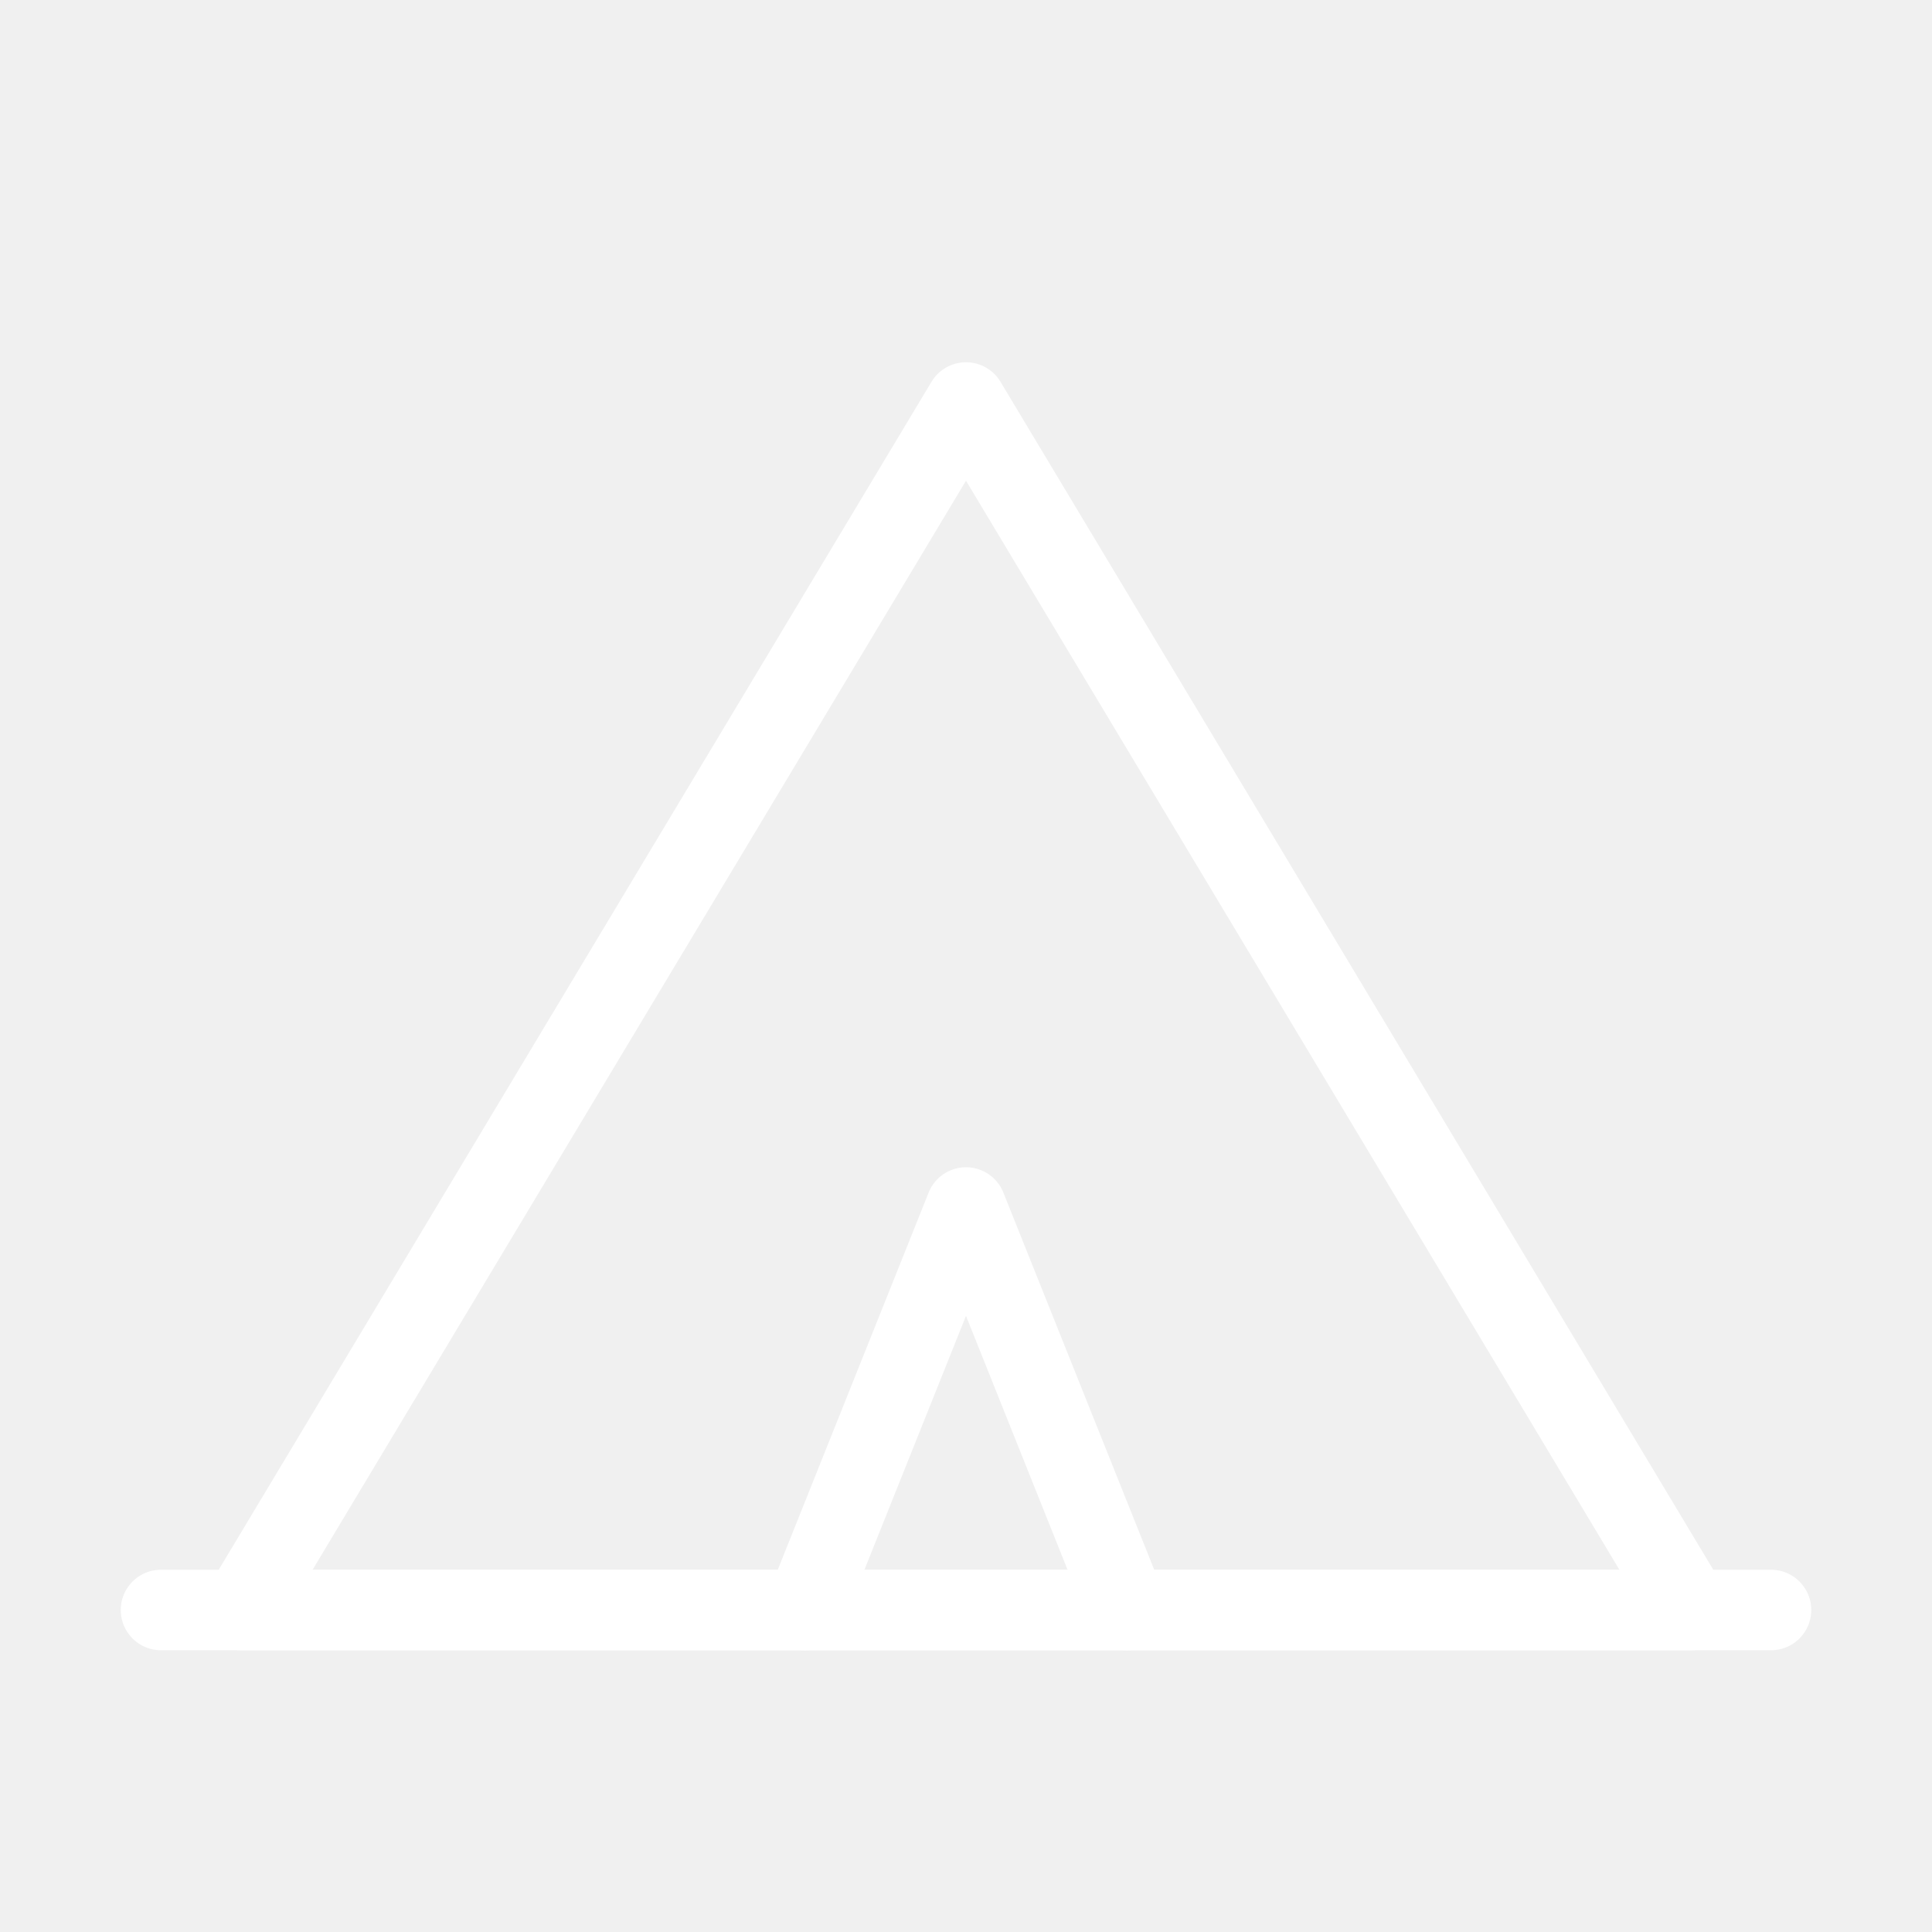
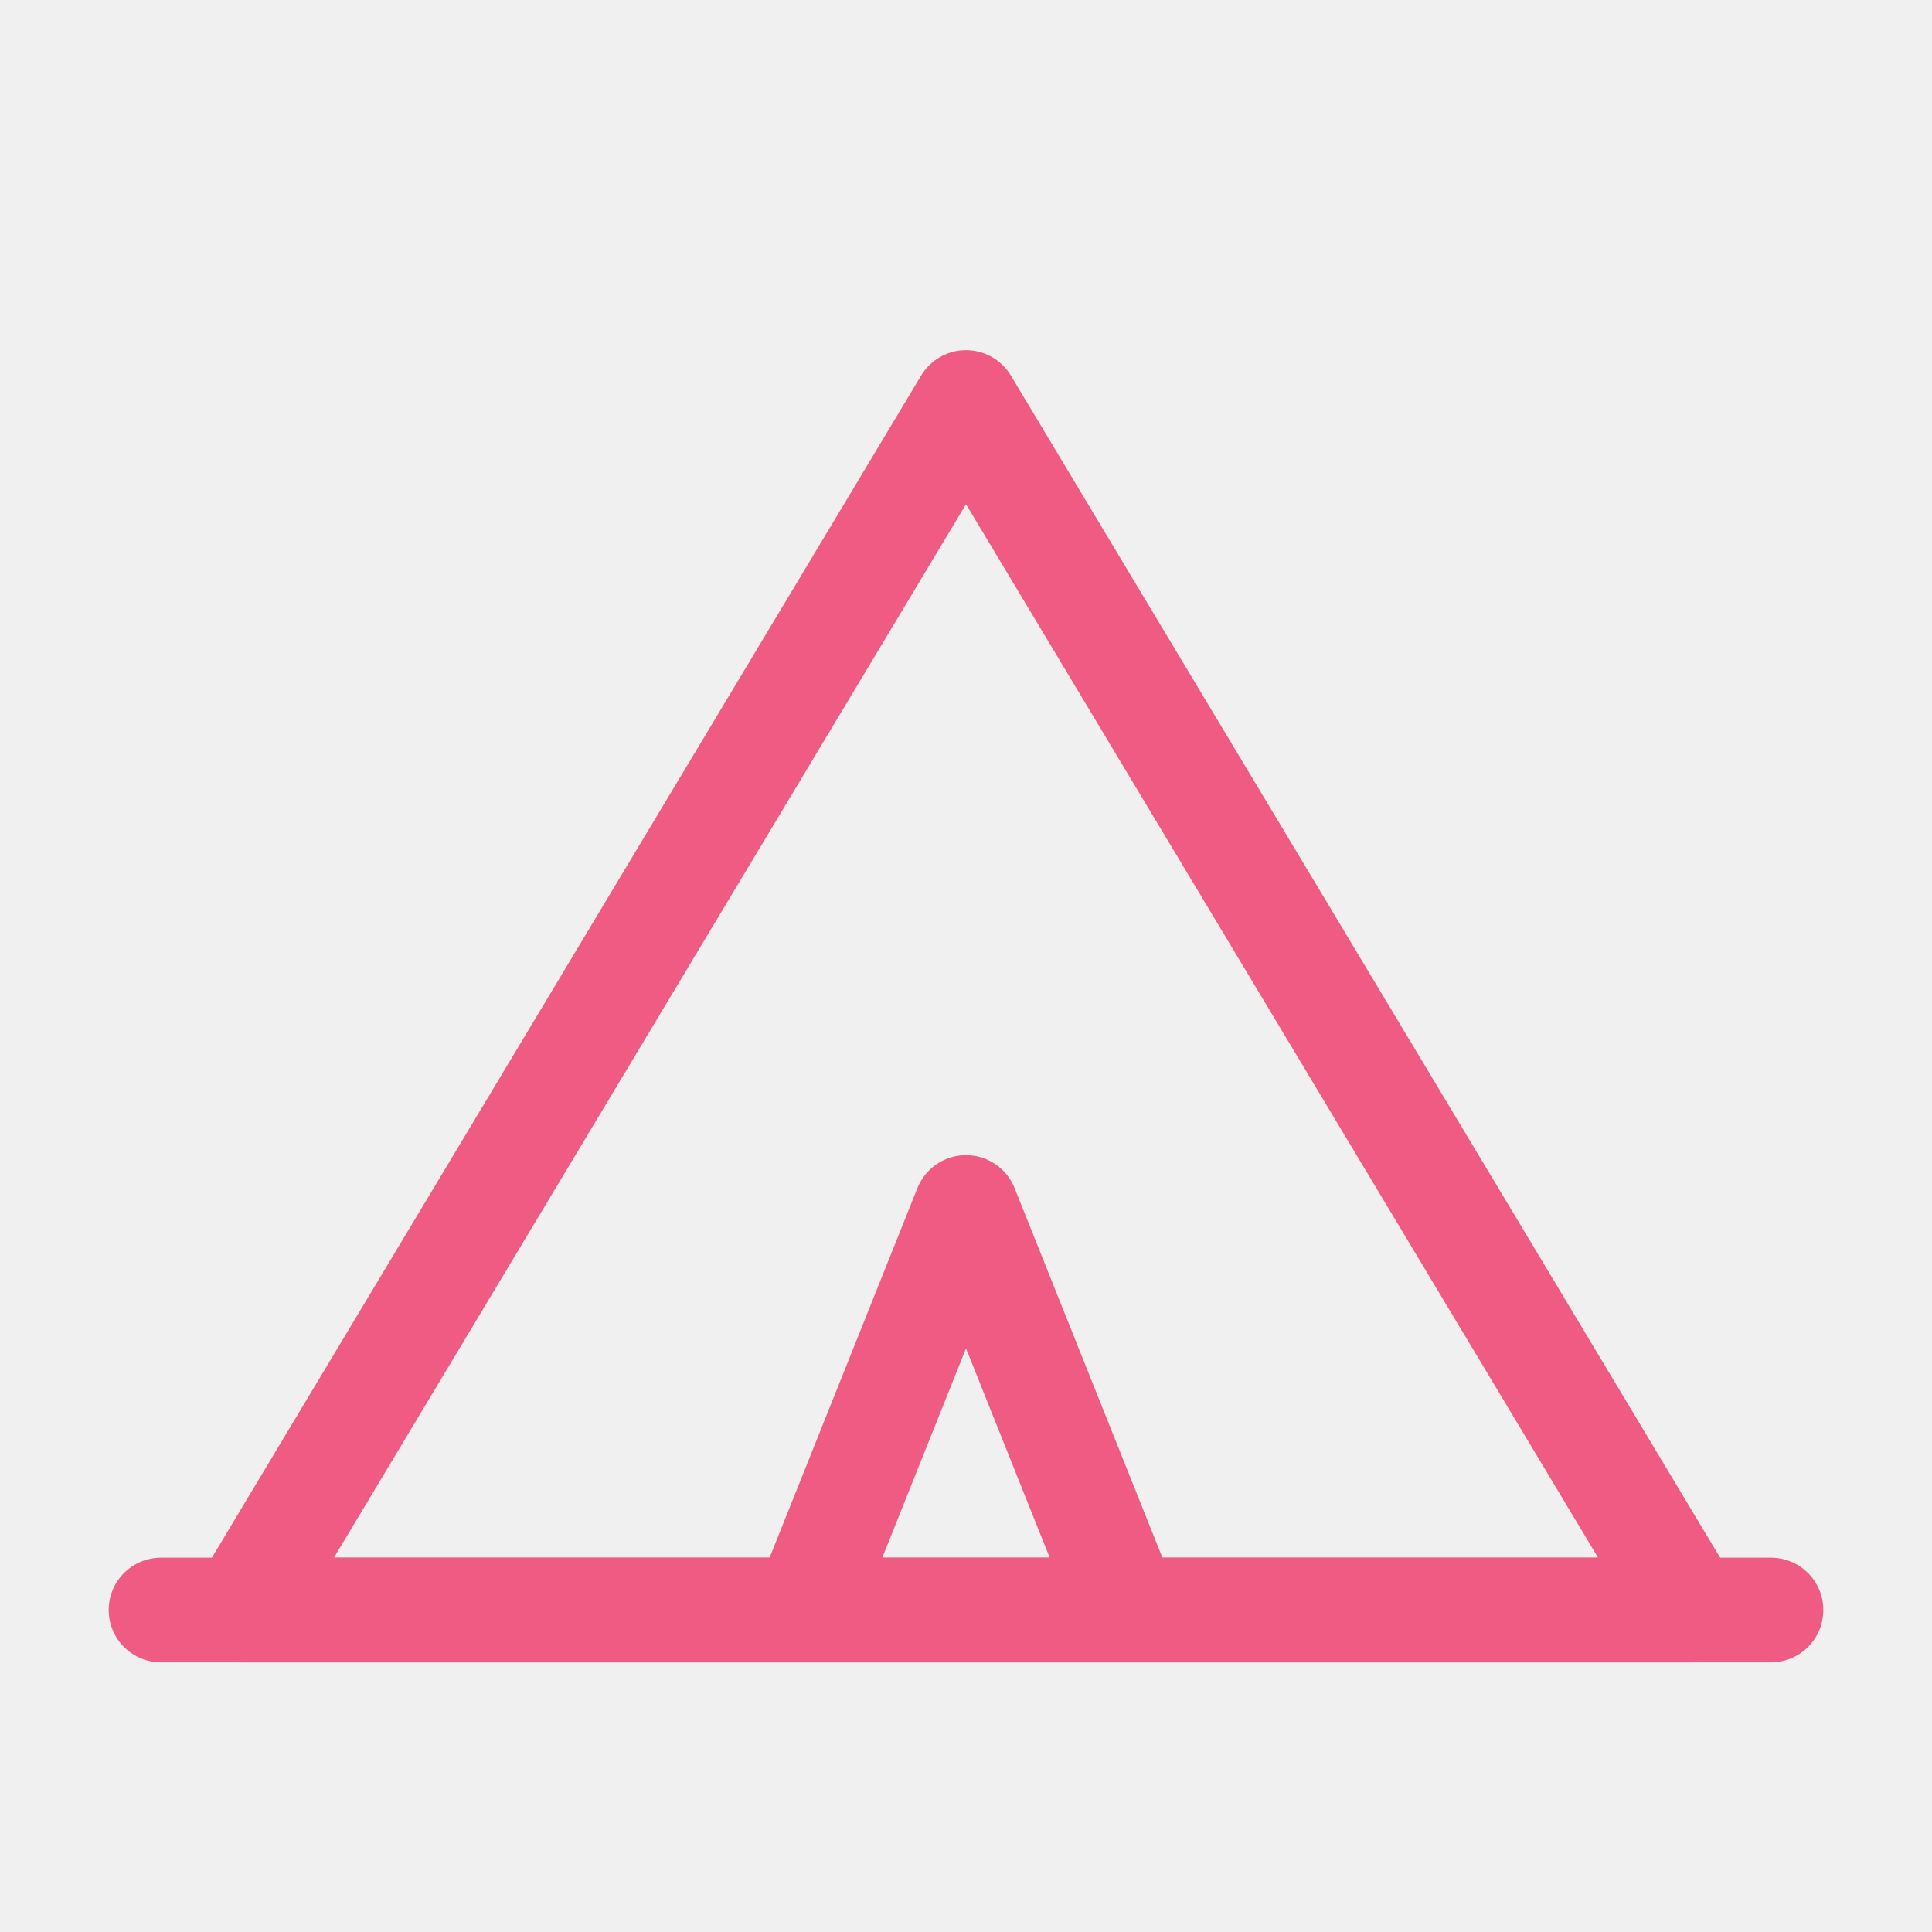
<svg xmlns="http://www.w3.org/2000/svg" width="48" height="48" viewBox="364 0 48 48" fill="none">
-   <path d="M370 40L388 10L406 40H370Z" stroke-width="2" stroke-linecap="round" stroke-linejoin="round" stroke="white" />
-   <path d="M384 40L388 30L392 40" stroke-width="2" stroke-linecap="round" stroke-linejoin="round" stroke="white" />
-   <path d="M368 40H408" stroke-width="2" stroke-linecap="round" stroke-linejoin="round" stroke="white" />
+   <path d="M370 40L388 10L406 40H370Z" stroke-width="2.6" stroke-linecap="round" stroke-linejoin="round" stroke="#F05B83" />
+   <path d="M384 40L388 30L392 40" stroke-width="2.6" stroke-linecap="round" stroke-linejoin="round" stroke="#F05B83" />
+   <path d="M368 40H408" stroke-width="2.6" stroke-linecap="round" stroke-linejoin="round" stroke="#F05B83" />
</svg>
